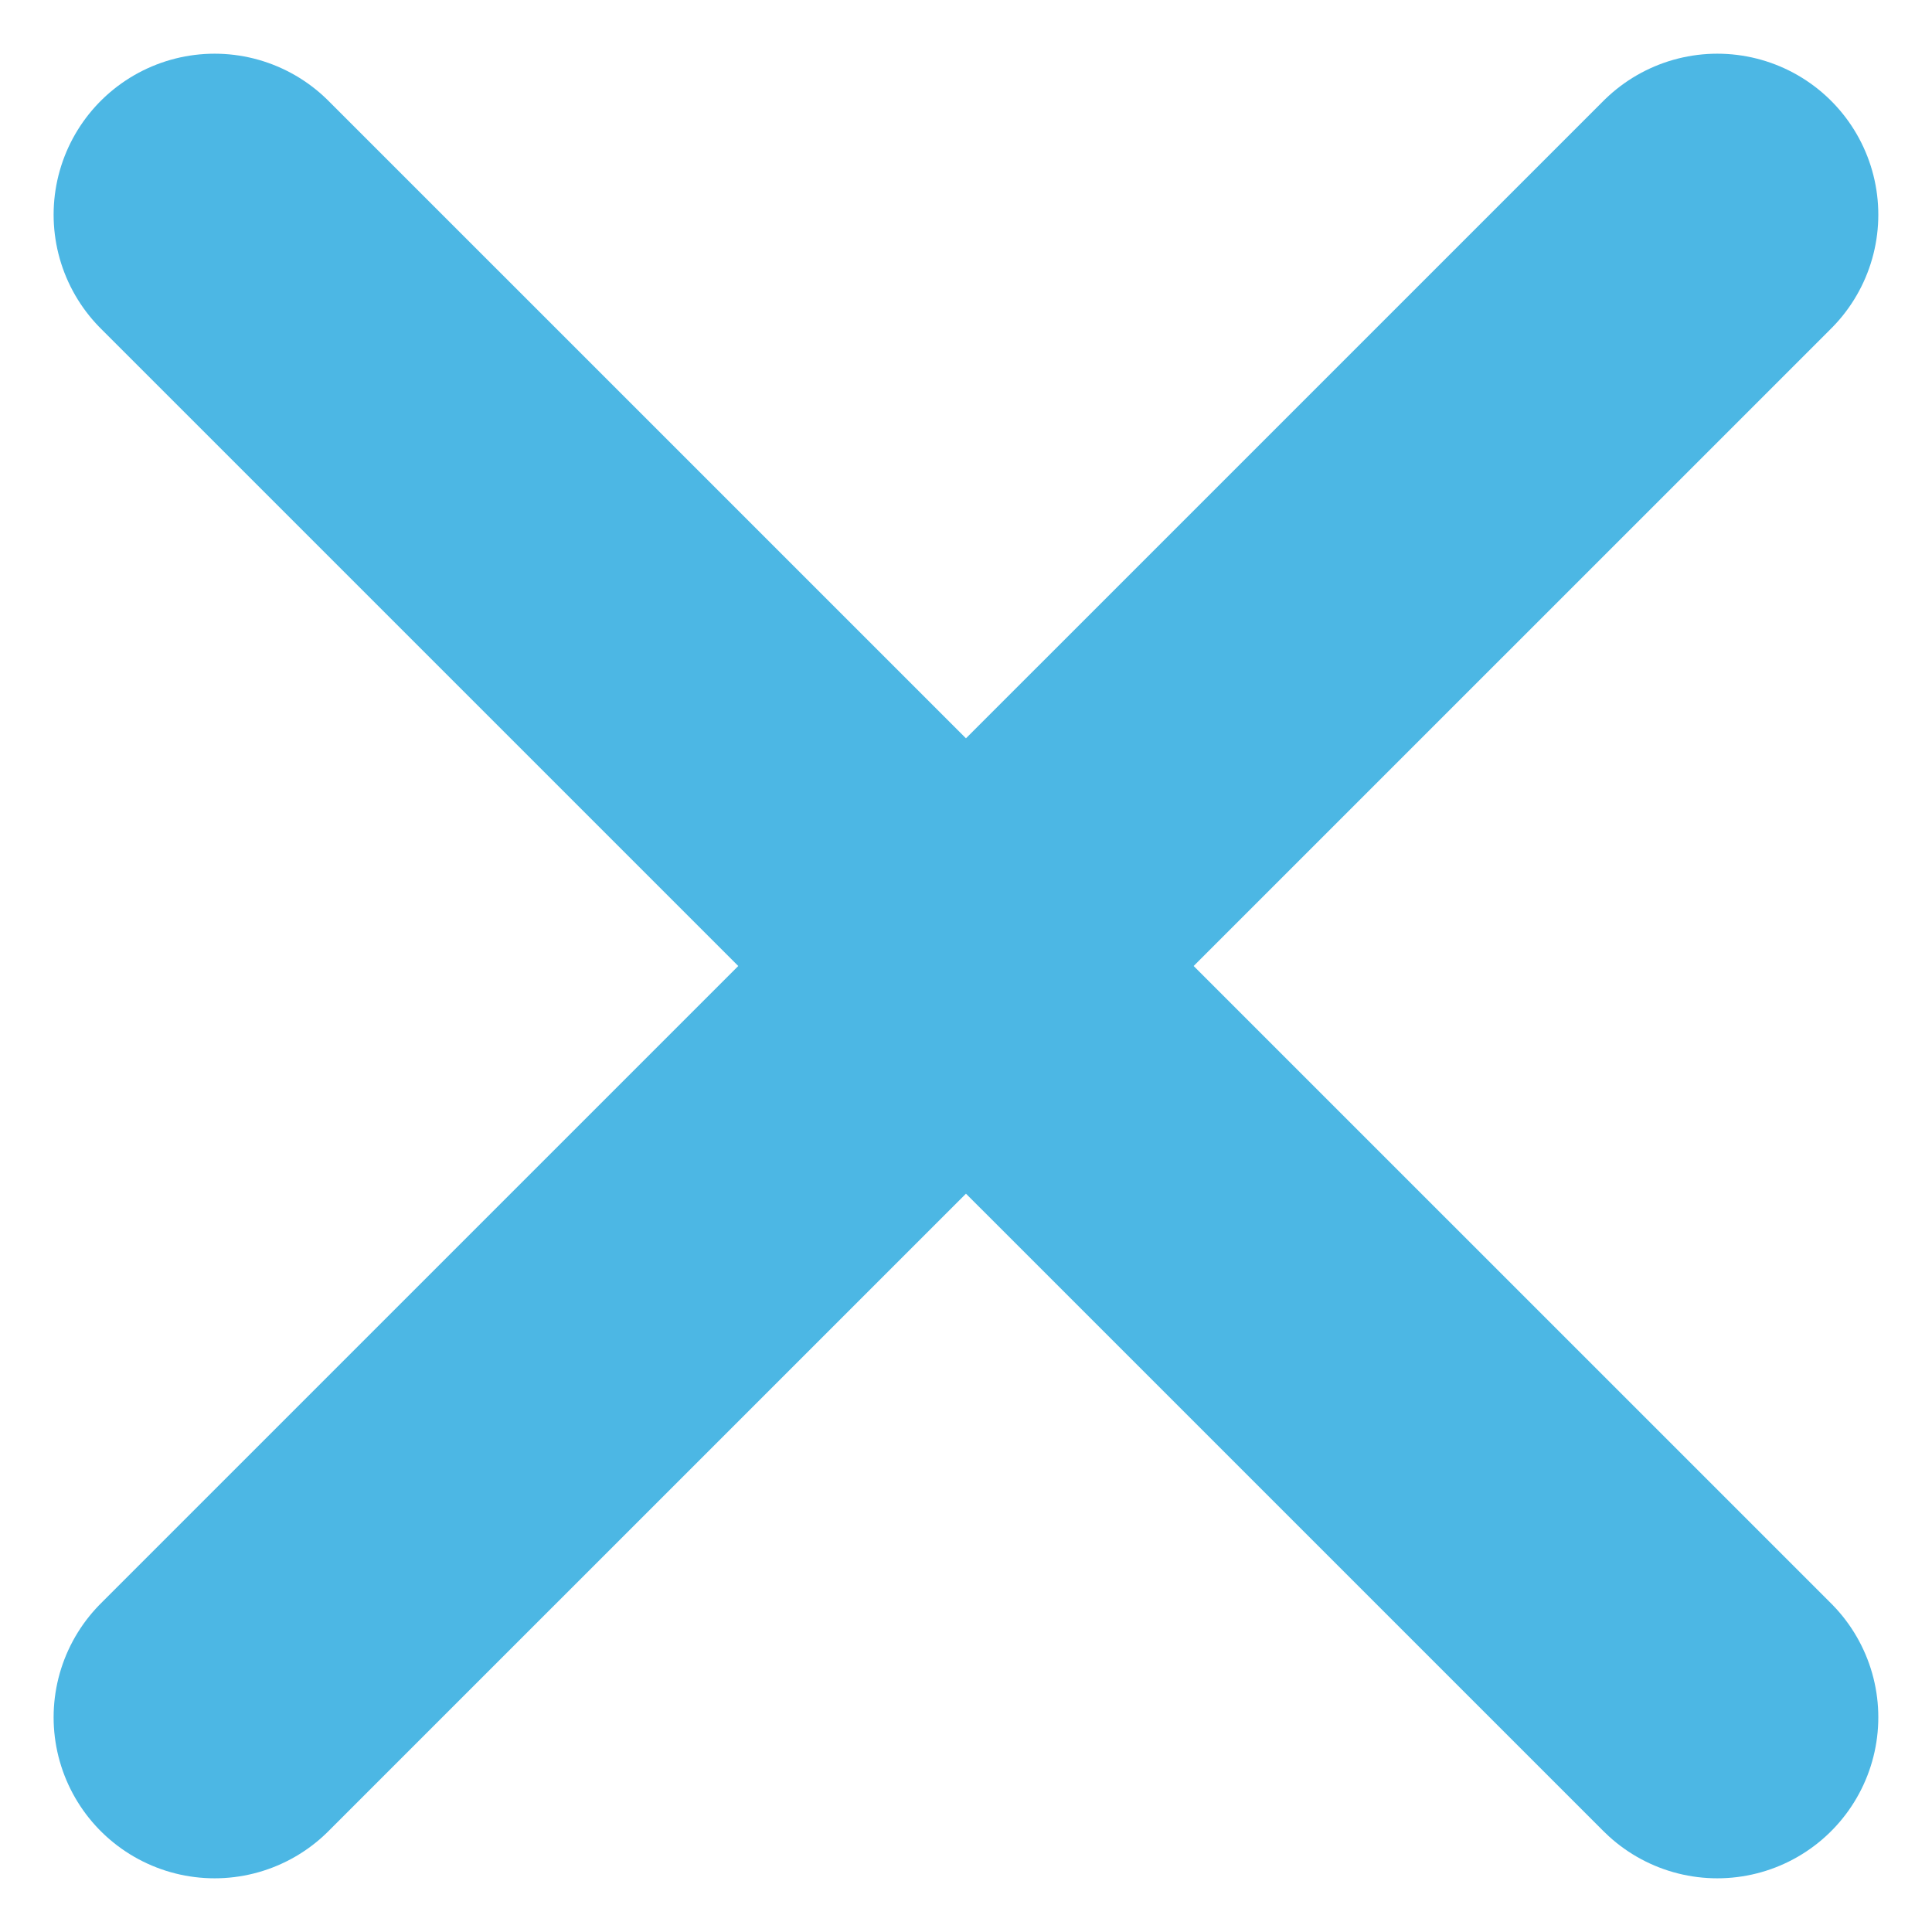
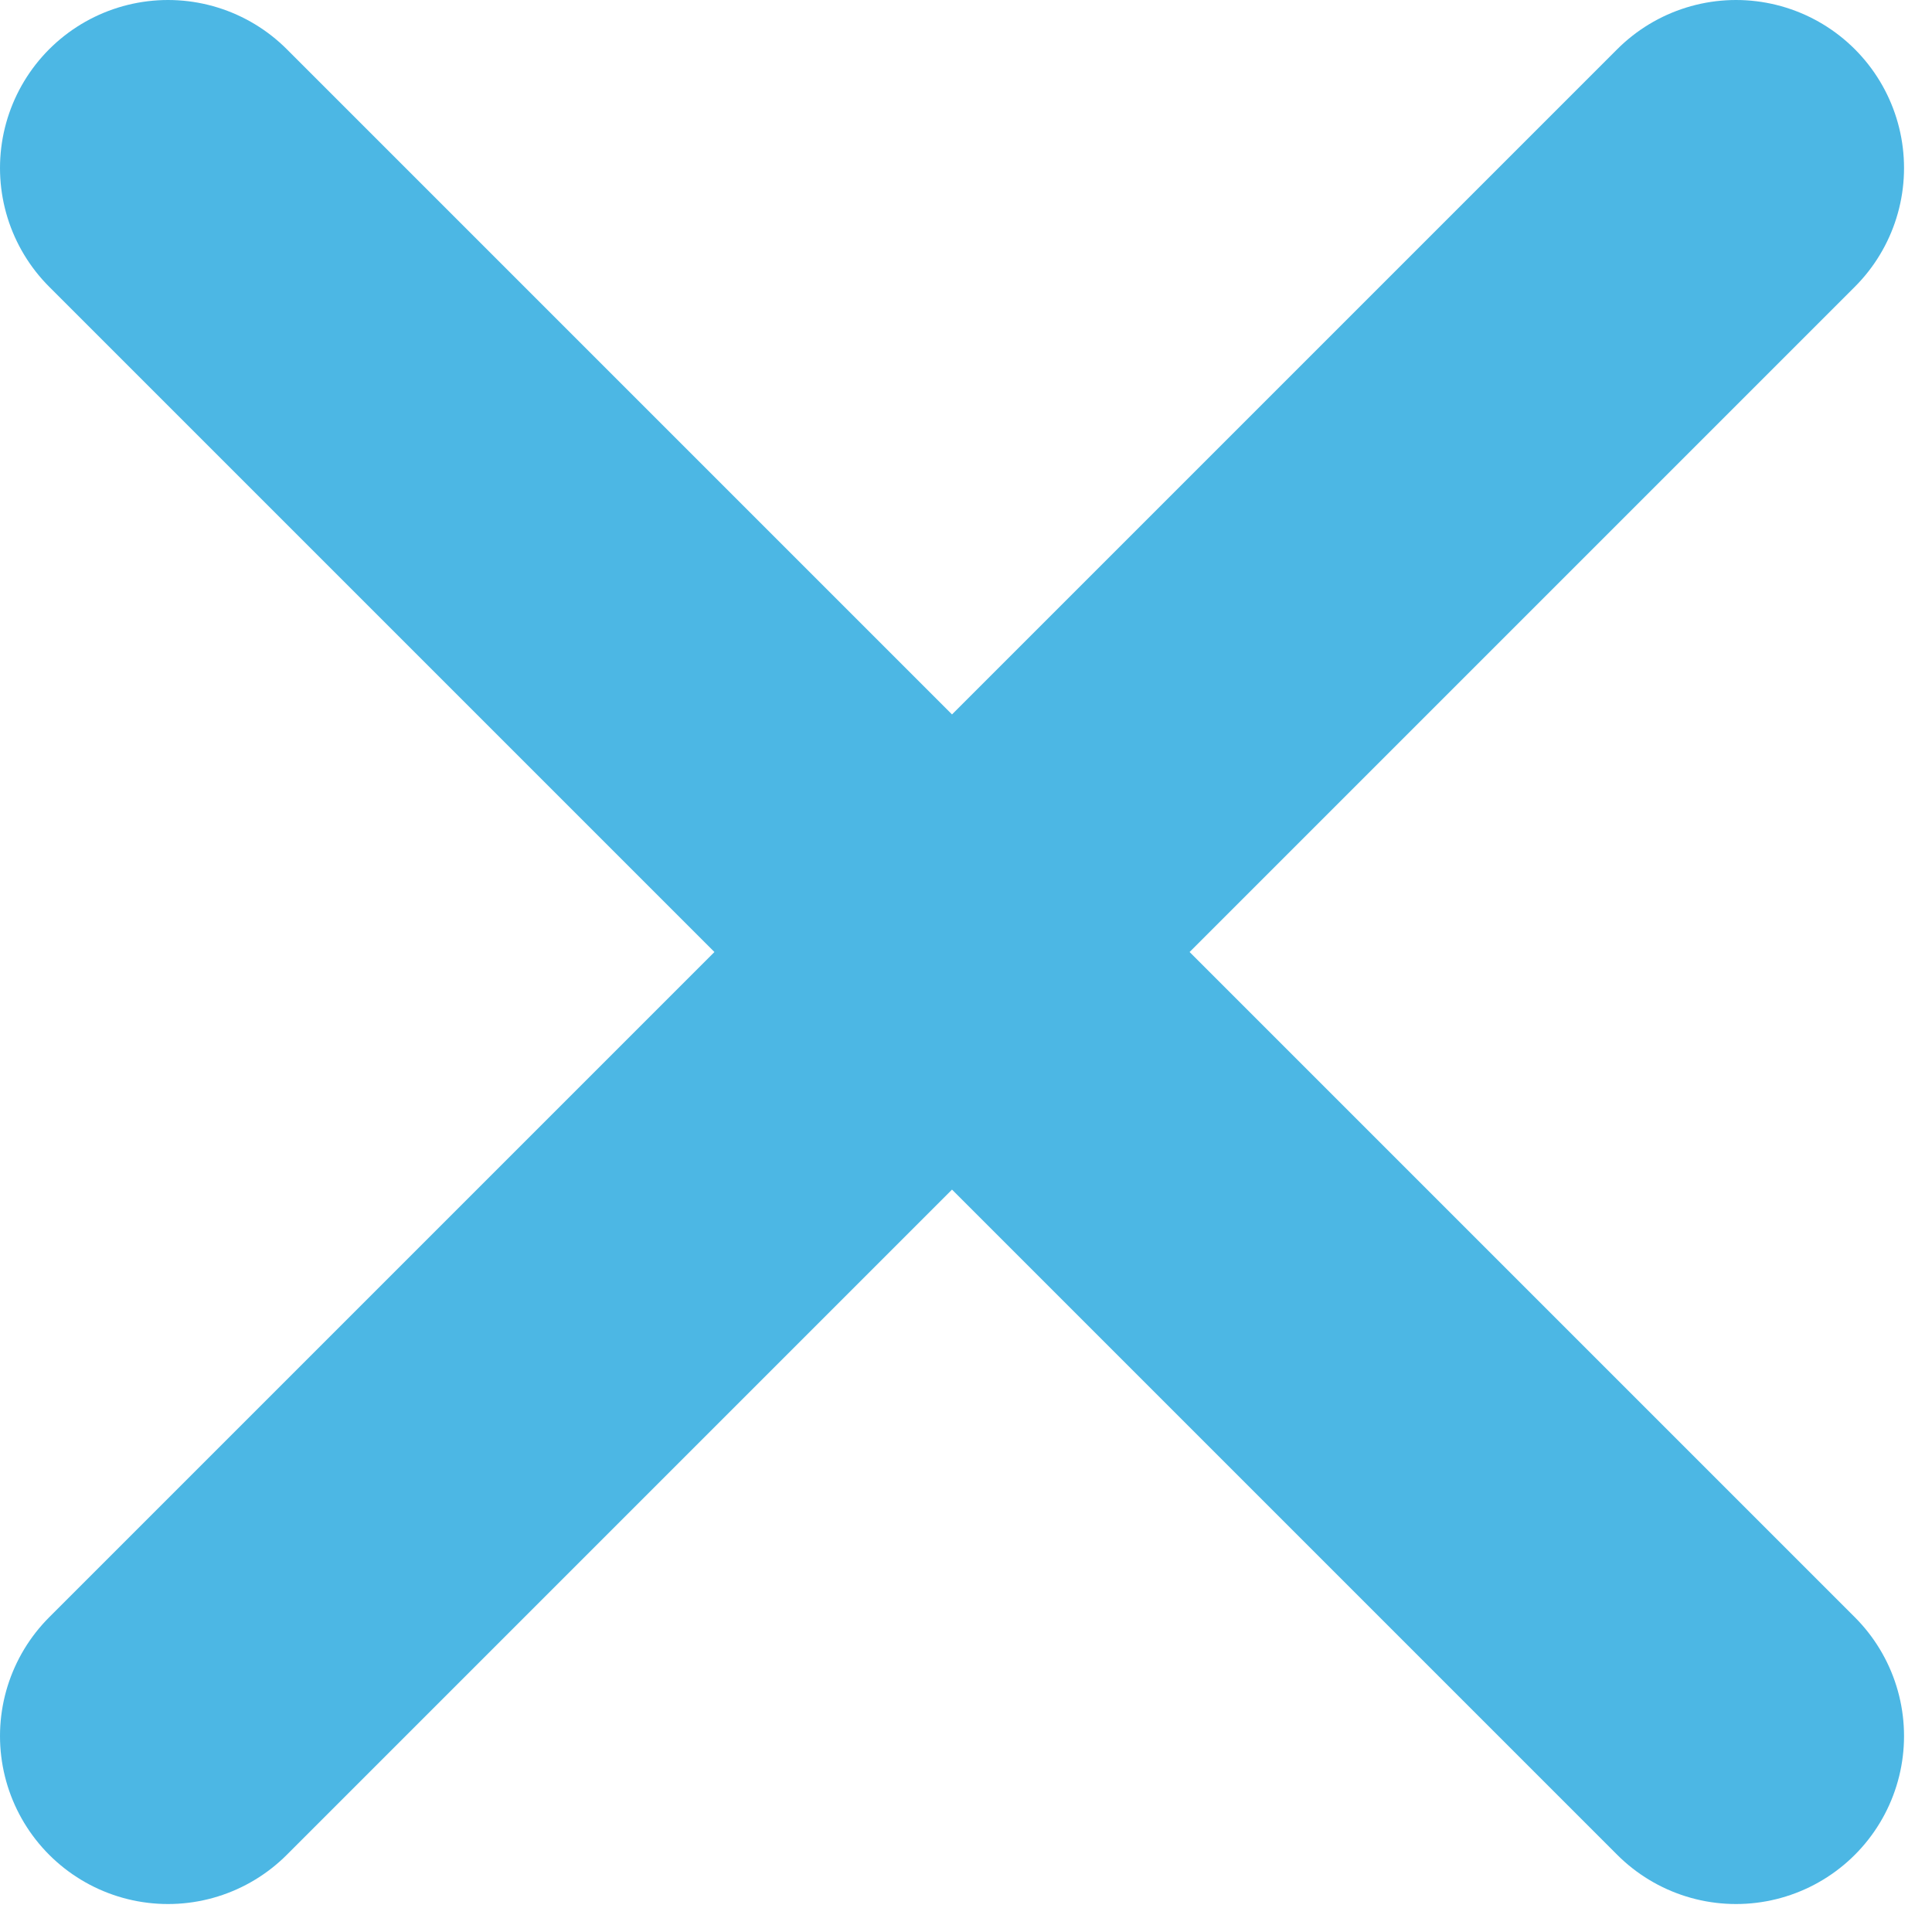
- <svg xmlns="http://www.w3.org/2000/svg" width="24" height="24" viewBox="0 0 24 24" fill="none">
-   <path d="M2.666 21.333L21.333 2.667M2.666 2.667L21.333 21.333L2.666 2.667Z" stroke="#4CB7E4" stroke-width="4" stroke-linecap="round" stroke-linejoin="round" />
+ <svg xmlns="http://www.w3.org/2000/svg" width="23" height="23" viewBox="0 0 23 23" fill="none">
+   <path d="M2 20.667L20.667 2M2 2L20.667 20.667L2 2Z" stroke="#4CB7E4" stroke-width="4" stroke-linecap="round" stroke-linejoin="round" />
</svg>
